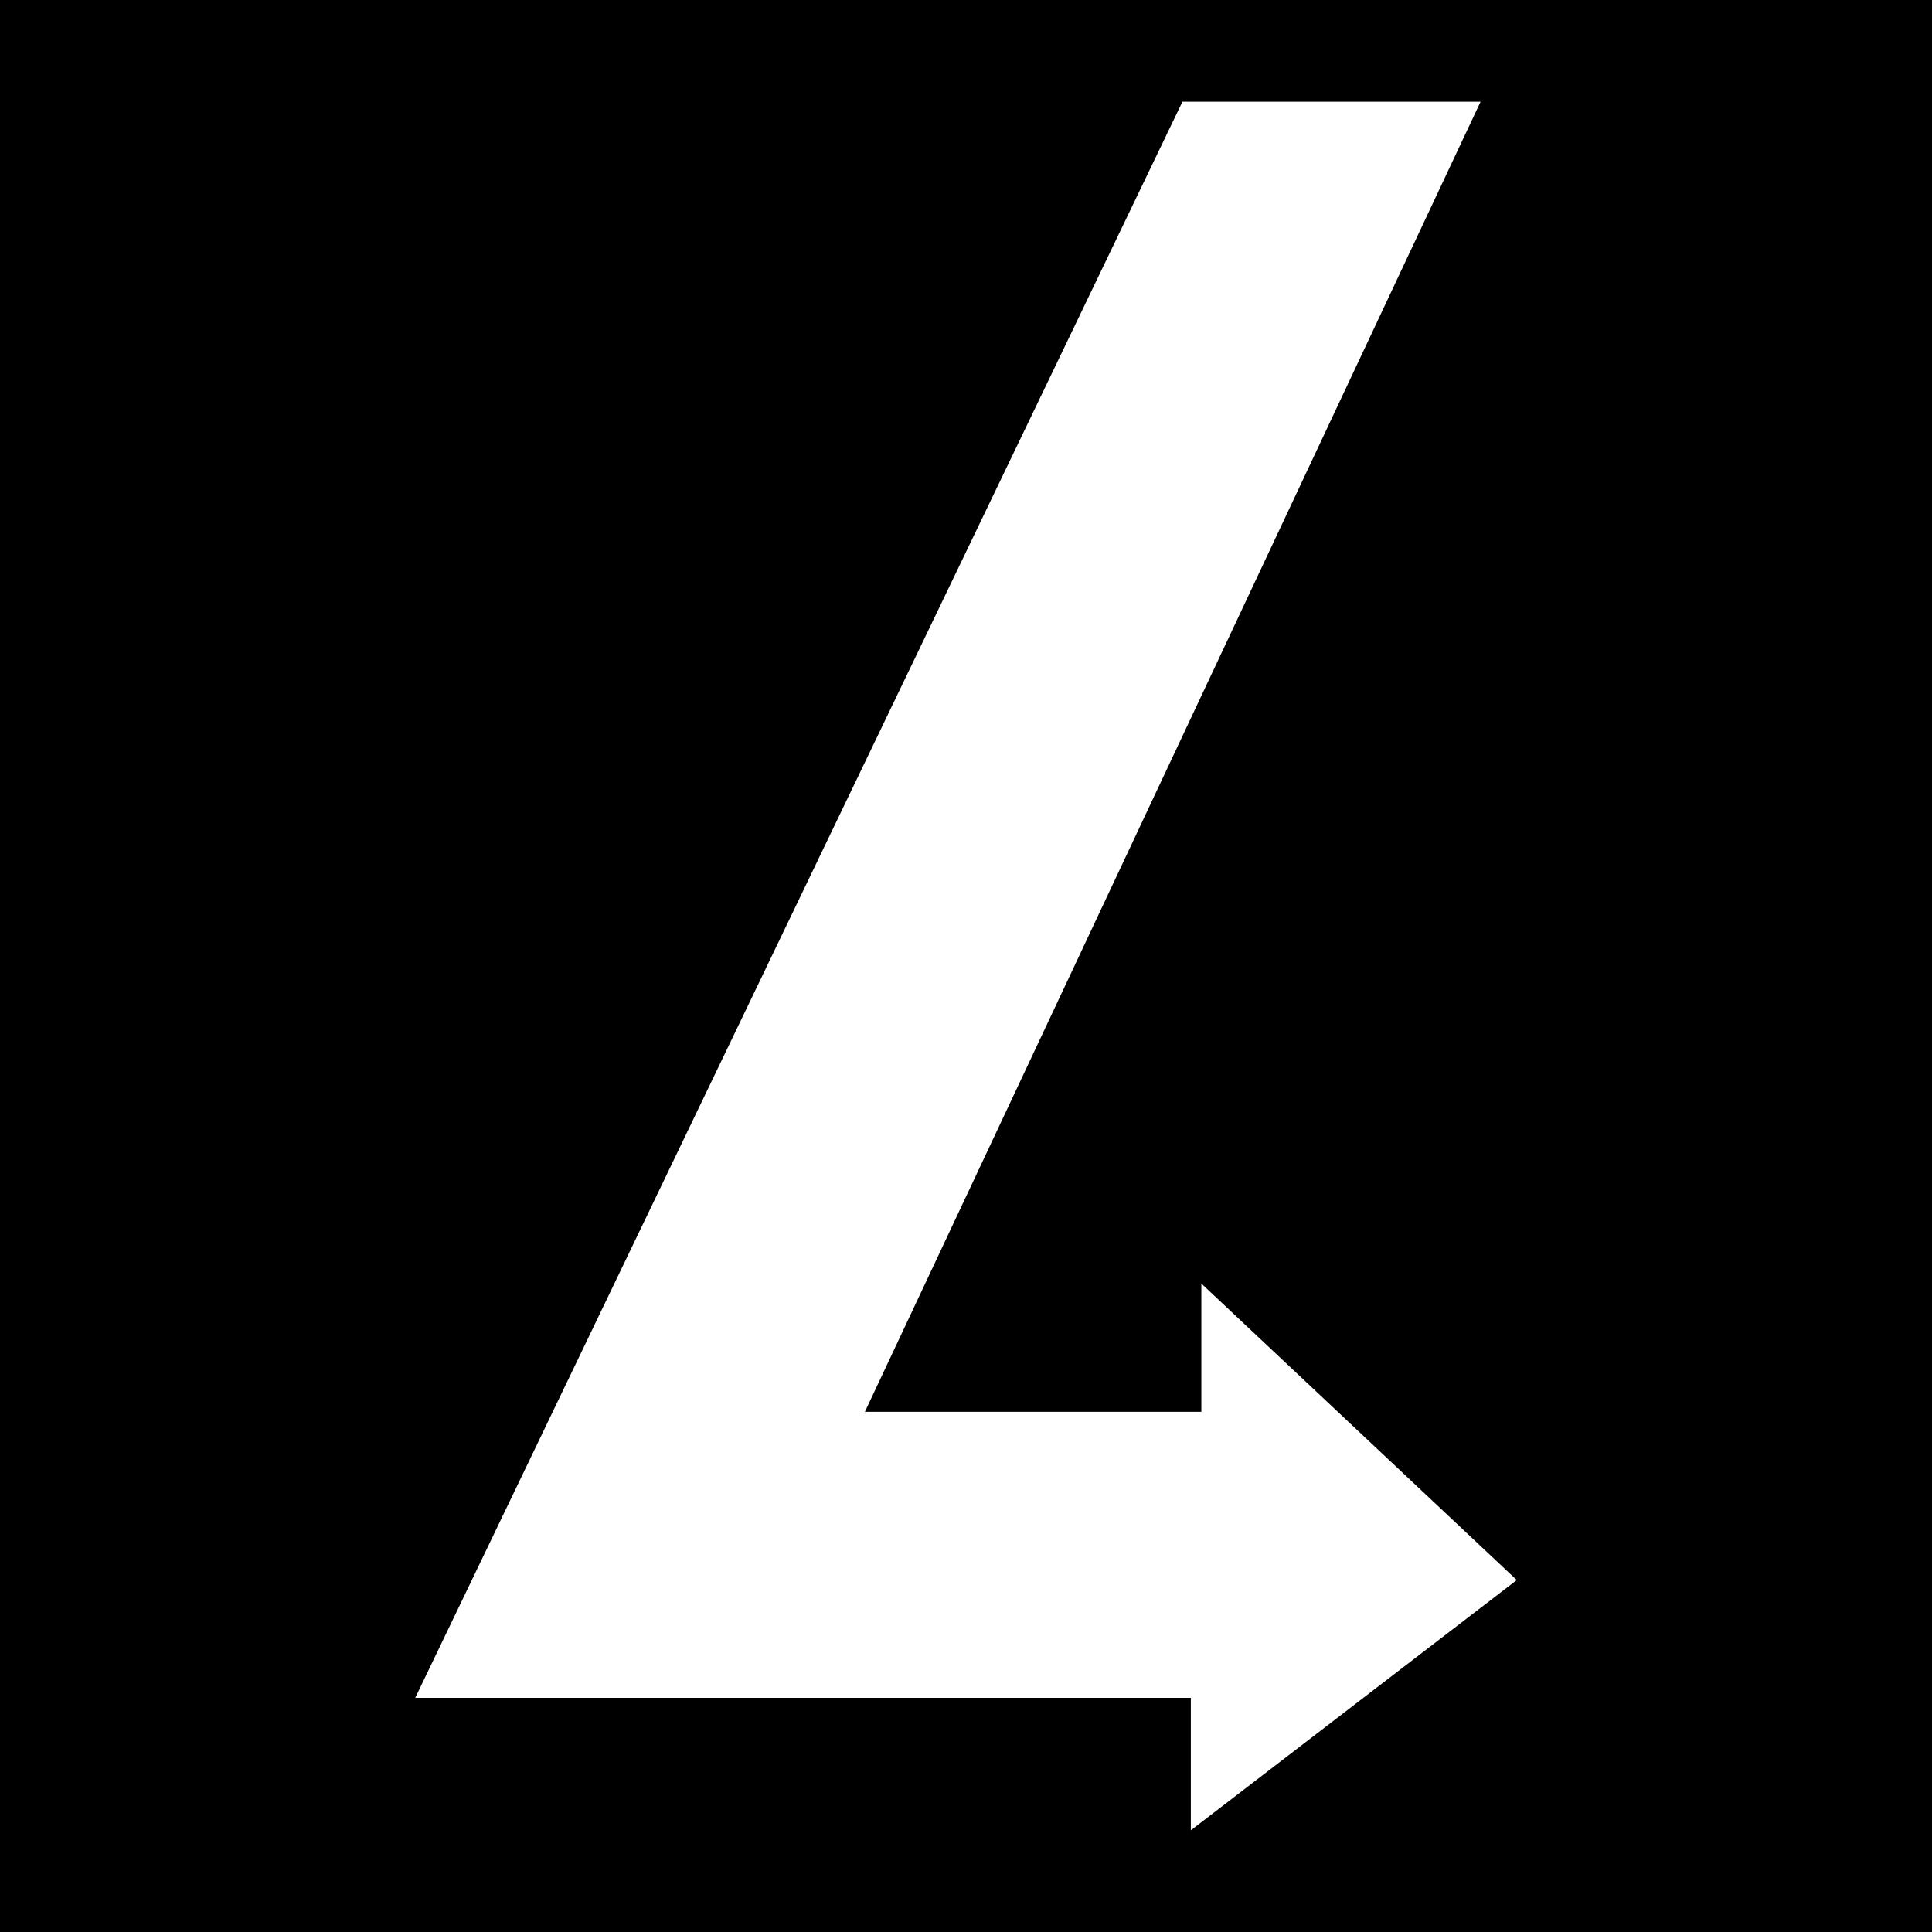
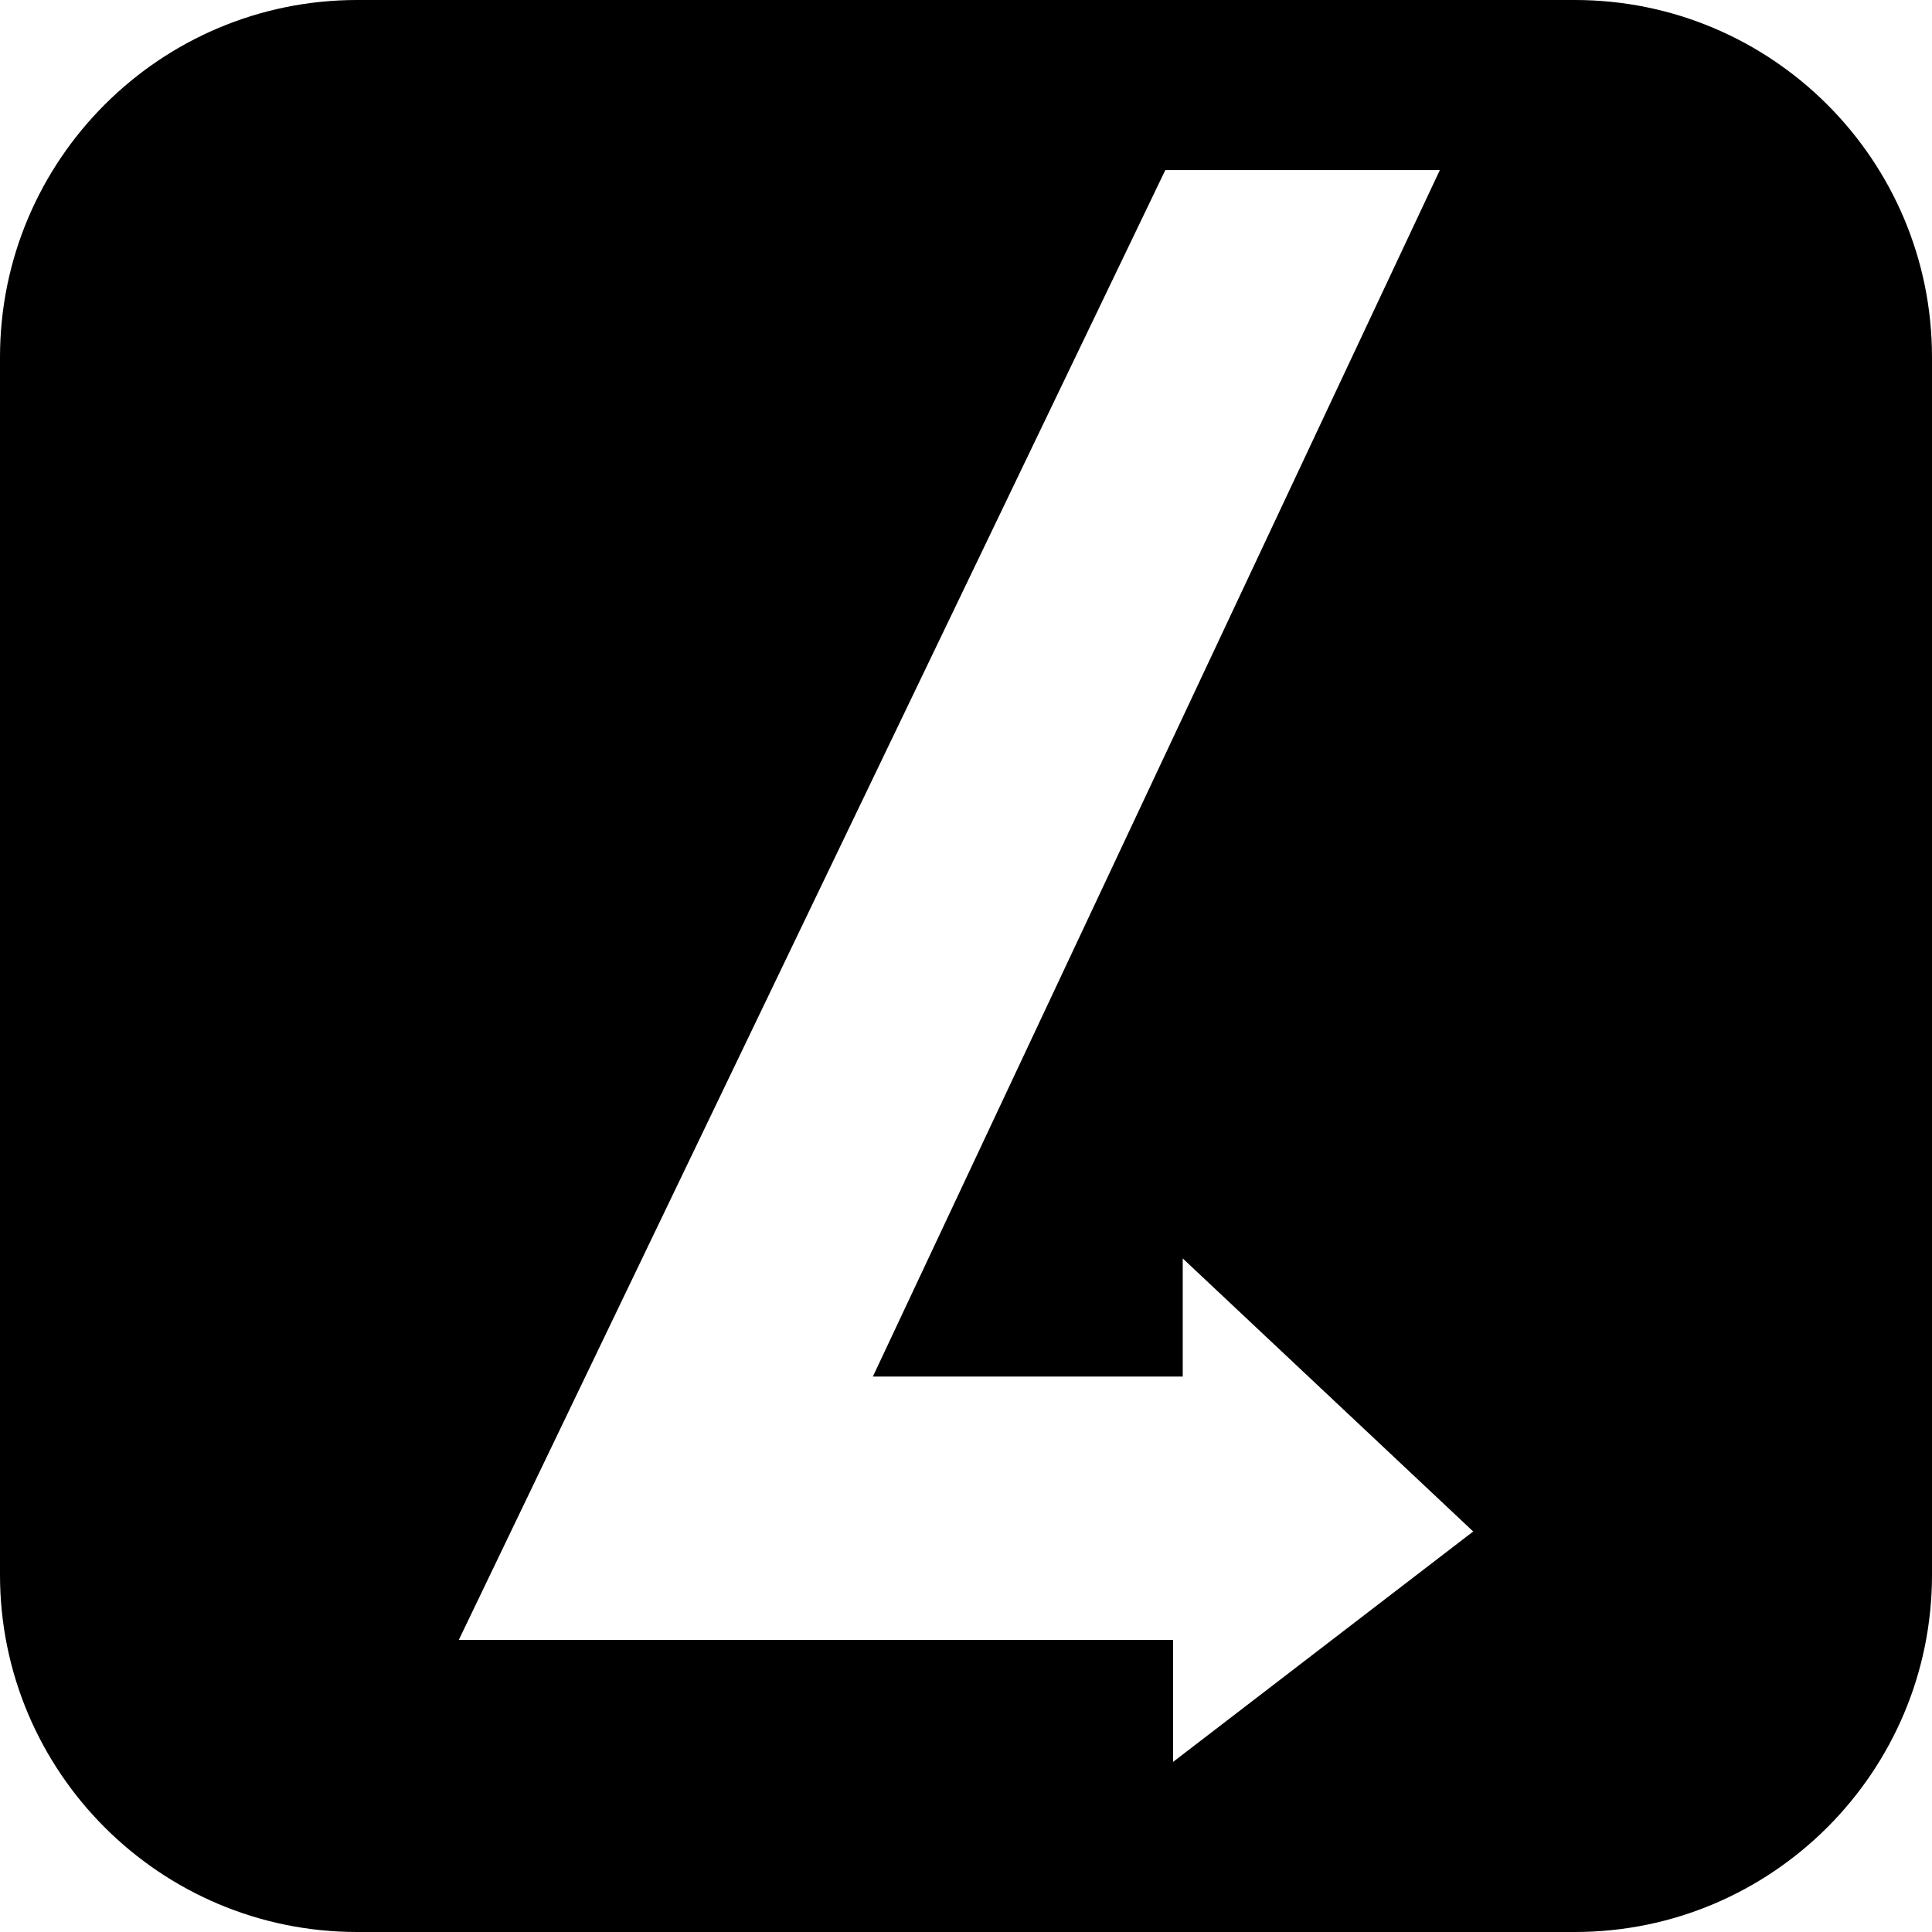
<svg xmlns="http://www.w3.org/2000/svg" style="isolation:isolate" viewBox="0 0 512 512" width="512pt" height="512pt">
  <defs>
-     <clipPath id="_clipPath_fV1jwQe02OonffETOsxy08qwyGxrj6KN">
+     <clipPath id="_clipPath_sDQQFAtITSqhseJIggpGiRVZMnMVM7Wg">
      <rect width="512" height="512" />
    </clipPath>
  </defs>
-   <g clip-path="url(#_clipPath_fV1jwQe02OonffETOsxy08qwyGxrj6KN)">
-     <path d=" M 0 0 L 512 0 L 512 512 L 0 512 L 0 0 Z  M 315.584 449.942 L 315.584 485.049 L 401.962 418.732 L 318.371 340.151 L 318.371 374.146 L 229.204 374.146 L 392.366 26.951 L 313.357 26.951 L 110.038 449.942 L 315.584 449.942 L 315.584 449.942 Z " fill-rule="evenodd" fill="rgb(0,0,0)" />
+   <g clip-path="url(#_clipPath_sDQQFAtITSqhseJIggpGiRVZMnMVM7Wg)">
+     <path d=" M 94.653 0 L 417.347 0 C 469.588 0 512 42.412 512 94.653 L 512 417.347 C 512 469.588 469.588 512 417.347 512 L 94.653 512 C 42.412 512 0 469.588 0 417.347 L 0 94.653 C 0 42.412 42.412 0 94.653 0 Z  M 310.871 434.599 L 310.871 466.928 L 390.415 405.859 L 313.436 333.494 L 313.436 364.799 L 231.323 364.799 L 381.578 45.072 L 308.82 45.072 L 121.585 434.599 L 310.871 434.599 L 310.871 434.599 Z " fill-rule="evenodd" fill="rgb(0,0,0)" />
  </g>
</svg>
